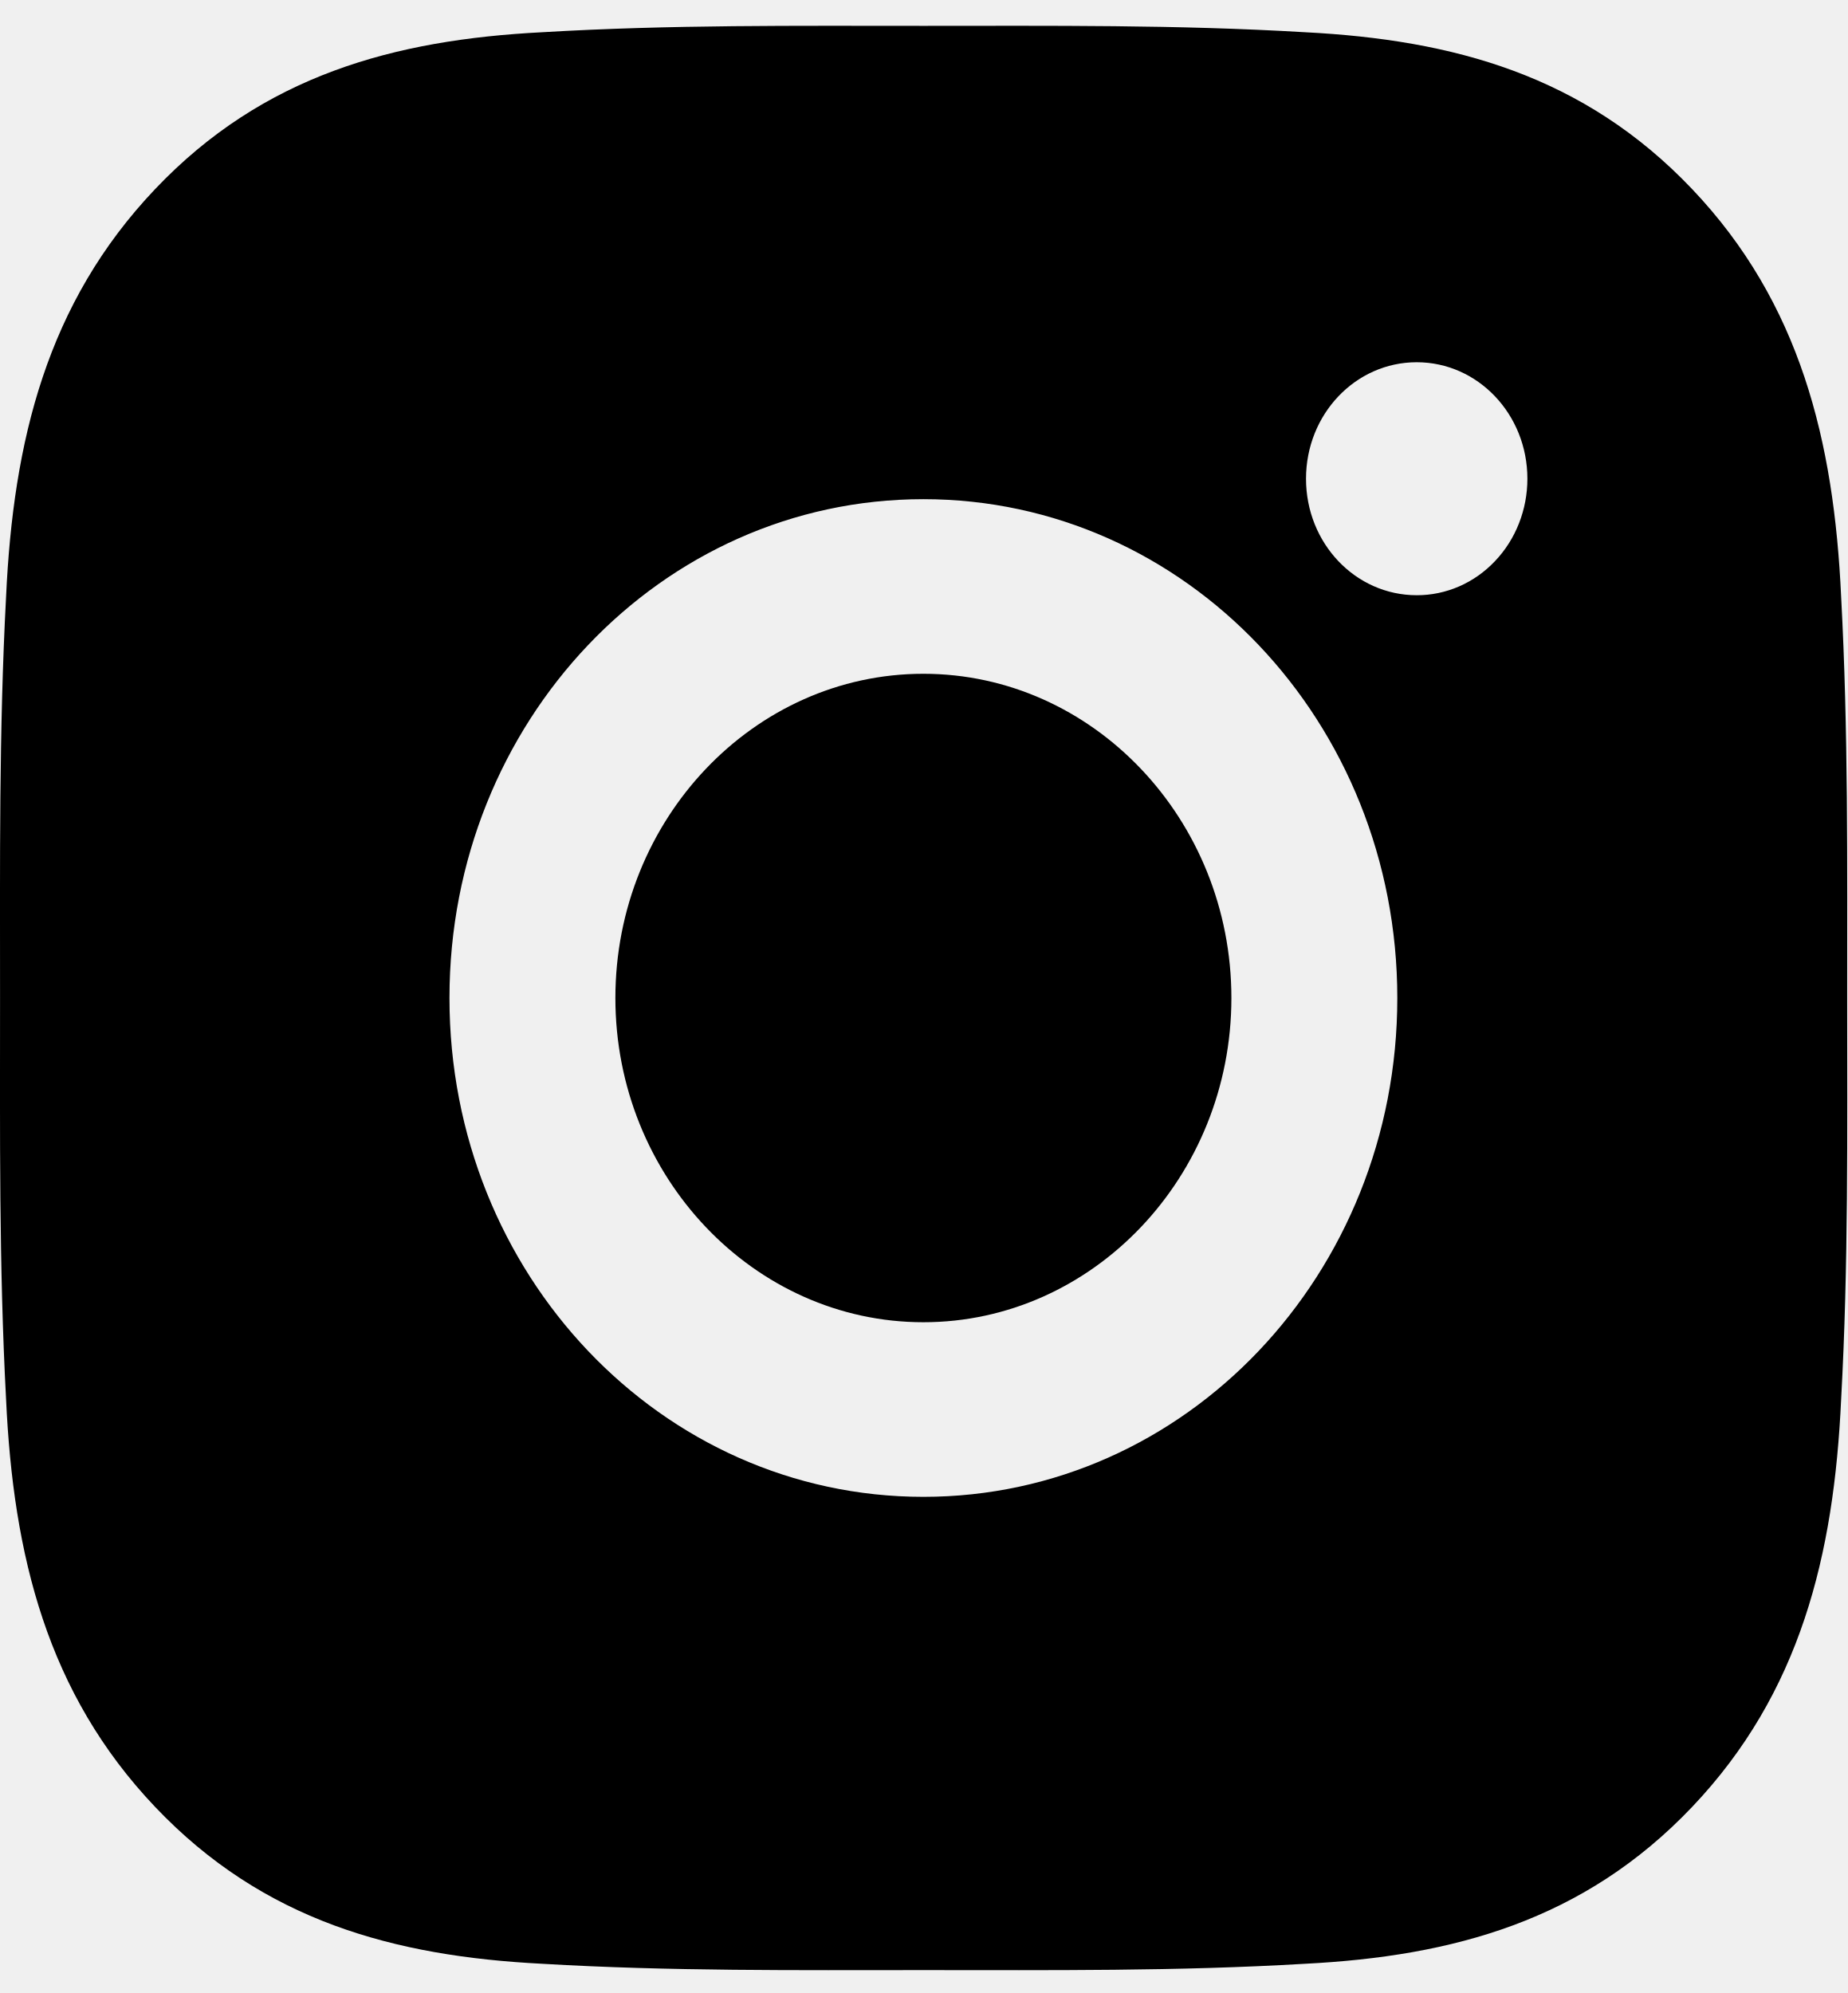
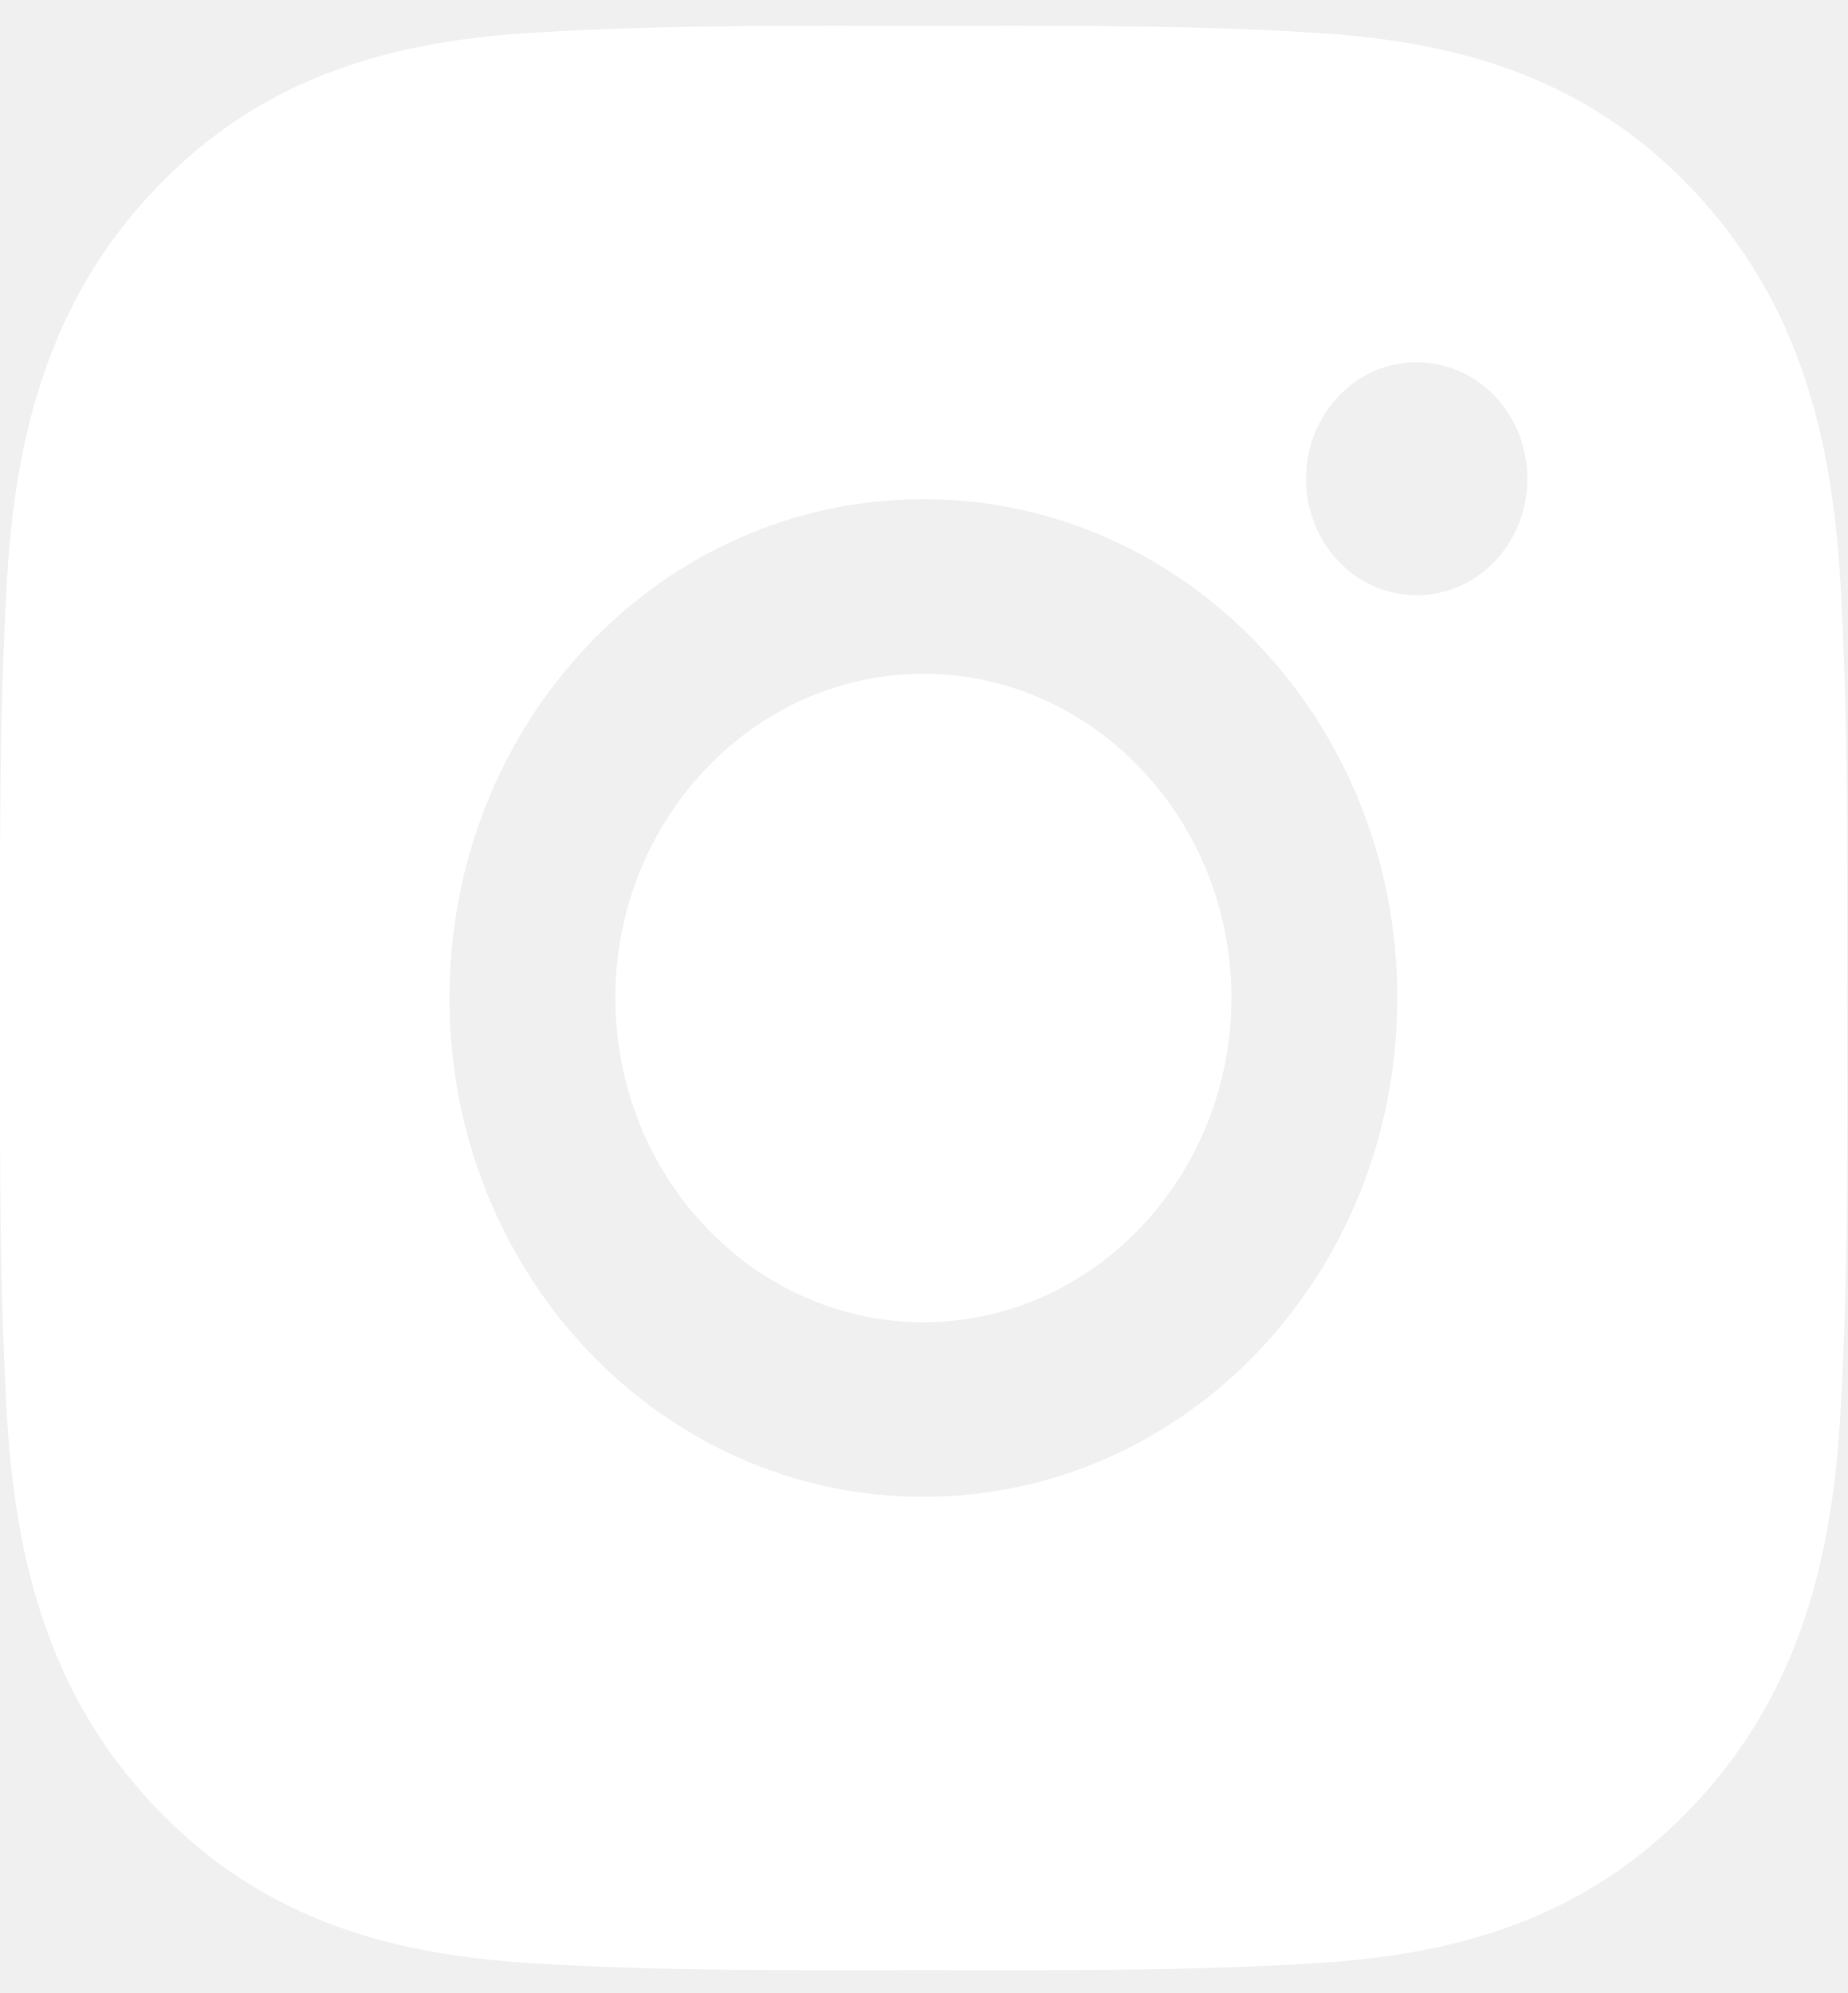
<svg xmlns="http://www.w3.org/2000/svg" width="38" height="41" viewBox="0 0 38 41" fill="#000">
-   <path d="M18.995 13.861C15.506 13.861 12.659 16.858 12.659 20.531C12.659 24.203 15.506 27.201 18.995 27.201C22.484 27.201 25.331 24.203 25.331 20.531C25.331 16.858 22.484 13.861 18.995 13.861ZM37.998 20.531C37.998 17.769 38.022 15.032 37.874 12.275C37.727 9.073 37.033 6.231 34.809 3.89C32.579 1.543 29.884 0.818 26.842 0.663C24.219 0.507 21.619 0.532 19 0.532C16.376 0.532 13.776 0.507 11.157 0.663C8.115 0.818 5.415 1.548 3.191 3.89C0.962 6.236 0.272 9.073 0.125 12.275C-0.022 15.037 0.001 17.774 0.001 20.531C0.001 23.288 -0.022 26.03 0.125 28.787C0.272 31.989 0.966 34.831 3.191 37.172C5.42 39.519 8.115 40.244 11.157 40.399C13.781 40.554 16.381 40.529 19 40.529C21.623 40.529 24.223 40.554 26.842 40.399C29.884 40.244 32.584 39.514 34.809 37.172C37.038 34.826 37.727 31.989 37.874 28.787C38.026 26.03 37.998 23.293 37.998 20.531ZM18.995 30.793C13.6 30.793 9.246 26.21 9.246 20.531C9.246 14.852 13.6 10.269 18.995 10.269C24.39 10.269 28.744 14.852 28.744 20.531C28.744 26.21 24.39 30.793 18.995 30.793ZM29.143 12.245C27.883 12.245 26.866 11.175 26.866 9.849C26.866 8.523 27.883 7.452 29.143 7.452C30.402 7.452 31.42 8.523 31.42 9.849C31.42 10.164 31.361 10.476 31.247 10.766C31.133 11.057 30.965 11.322 30.753 11.544C30.542 11.767 30.291 11.944 30.015 12.064C29.738 12.184 29.442 12.246 29.143 12.245Z" fill="#000" />
+   <path d="M18.995 13.861C15.506 13.861 12.659 16.858 12.659 20.531C12.659 24.203 15.506 27.201 18.995 27.201C22.484 27.201 25.331 24.203 25.331 20.531C25.331 16.858 22.484 13.861 18.995 13.861ZM37.998 20.531C37.998 17.769 38.022 15.032 37.874 12.275C37.727 9.073 37.033 6.231 34.809 3.89C32.579 1.543 29.884 0.818 26.842 0.663C24.219 0.507 21.619 0.532 19 0.532C16.376 0.532 13.776 0.507 11.157 0.663C8.115 0.818 5.415 1.548 3.191 3.89C0.962 6.236 0.272 9.073 0.125 12.275C-0.022 15.037 0.001 17.774 0.001 20.531C0.001 23.288 -0.022 26.03 0.125 28.787C0.272 31.989 0.966 34.831 3.191 37.172C5.42 39.519 8.115 40.244 11.157 40.399C13.781 40.554 16.381 40.529 19 40.529C21.623 40.529 24.223 40.554 26.842 40.399C29.884 40.244 32.584 39.514 34.809 37.172C37.038 34.826 37.727 31.989 37.874 28.787C38.026 26.03 37.998 23.293 37.998 20.531ZM18.995 30.793C13.6 30.793 9.246 26.21 9.246 20.531C9.246 14.852 13.6 10.269 18.995 10.269C24.39 10.269 28.744 14.852 28.744 20.531C28.744 26.21 24.39 30.793 18.995 30.793ZM29.143 12.245C27.883 12.245 26.866 11.175 26.866 9.849C26.866 8.523 27.883 7.452 29.143 7.452C30.402 7.452 31.42 8.523 31.42 9.849C31.42 10.164 31.361 10.476 31.247 10.766C31.133 11.057 30.965 11.322 30.753 11.544C30.542 11.767 30.291 11.944 30.015 12.064C29.738 12.184 29.442 12.246 29.143 12.245Z" fill="white" />
</svg>
